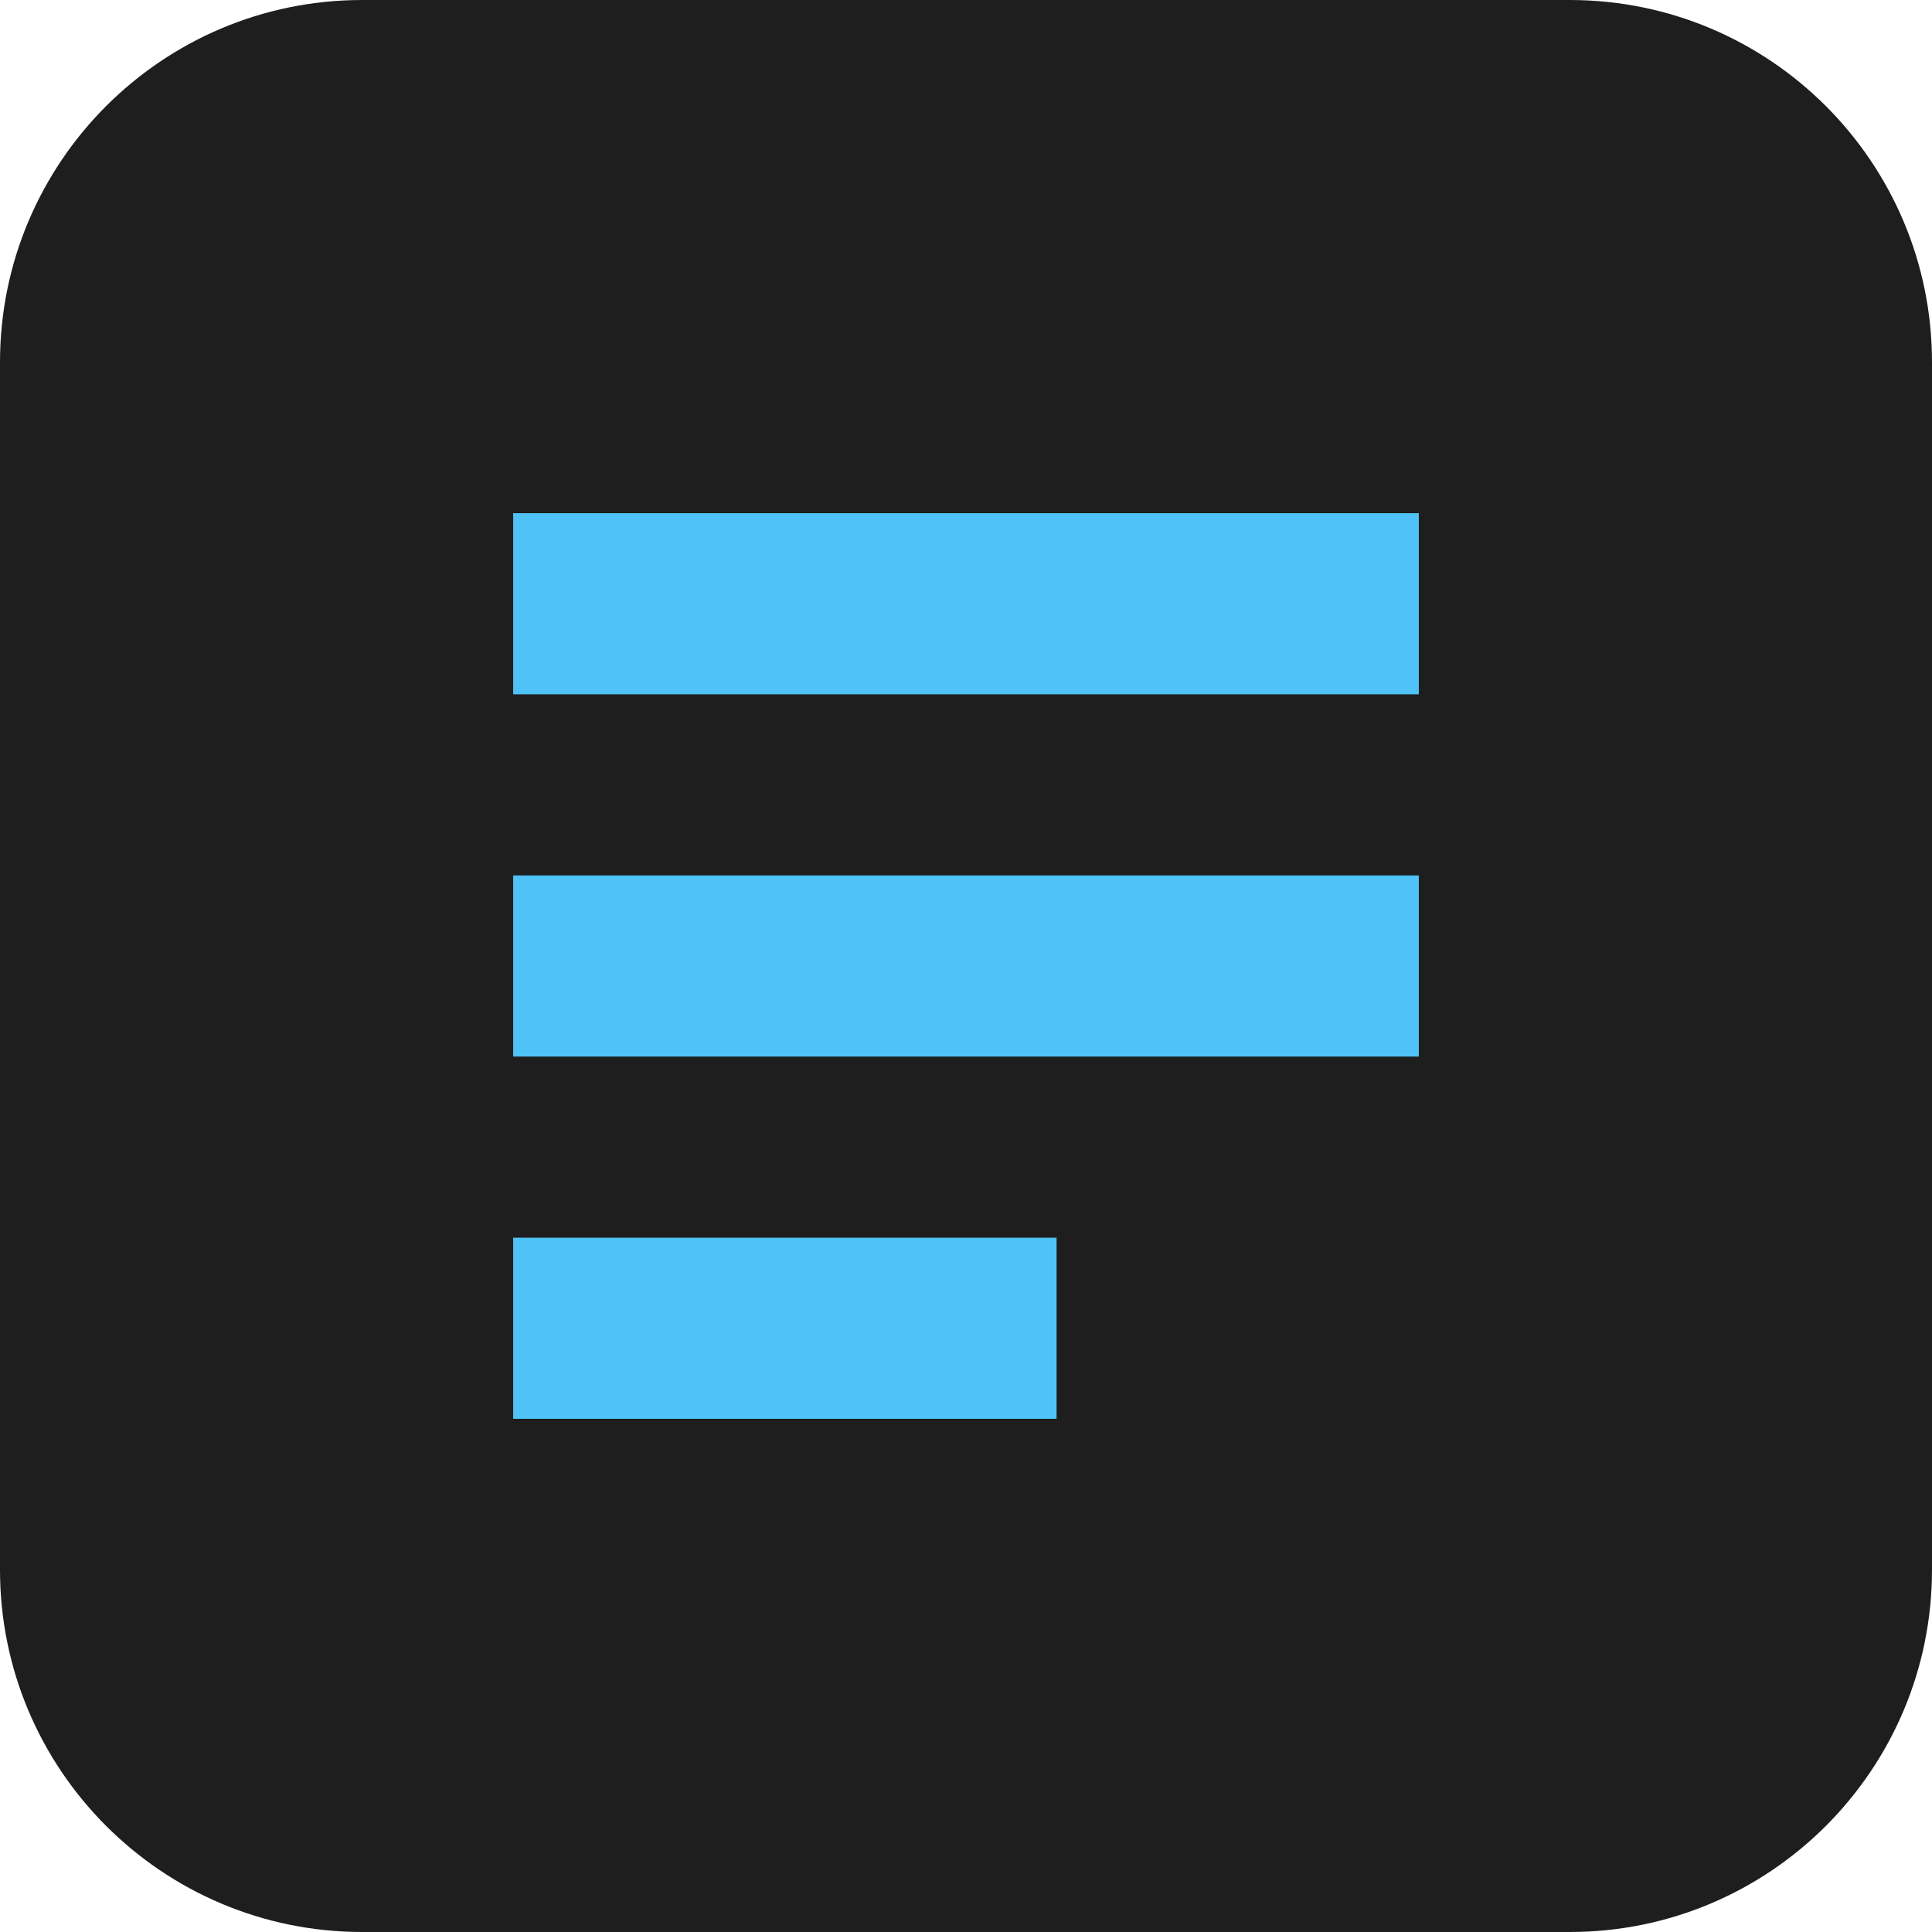
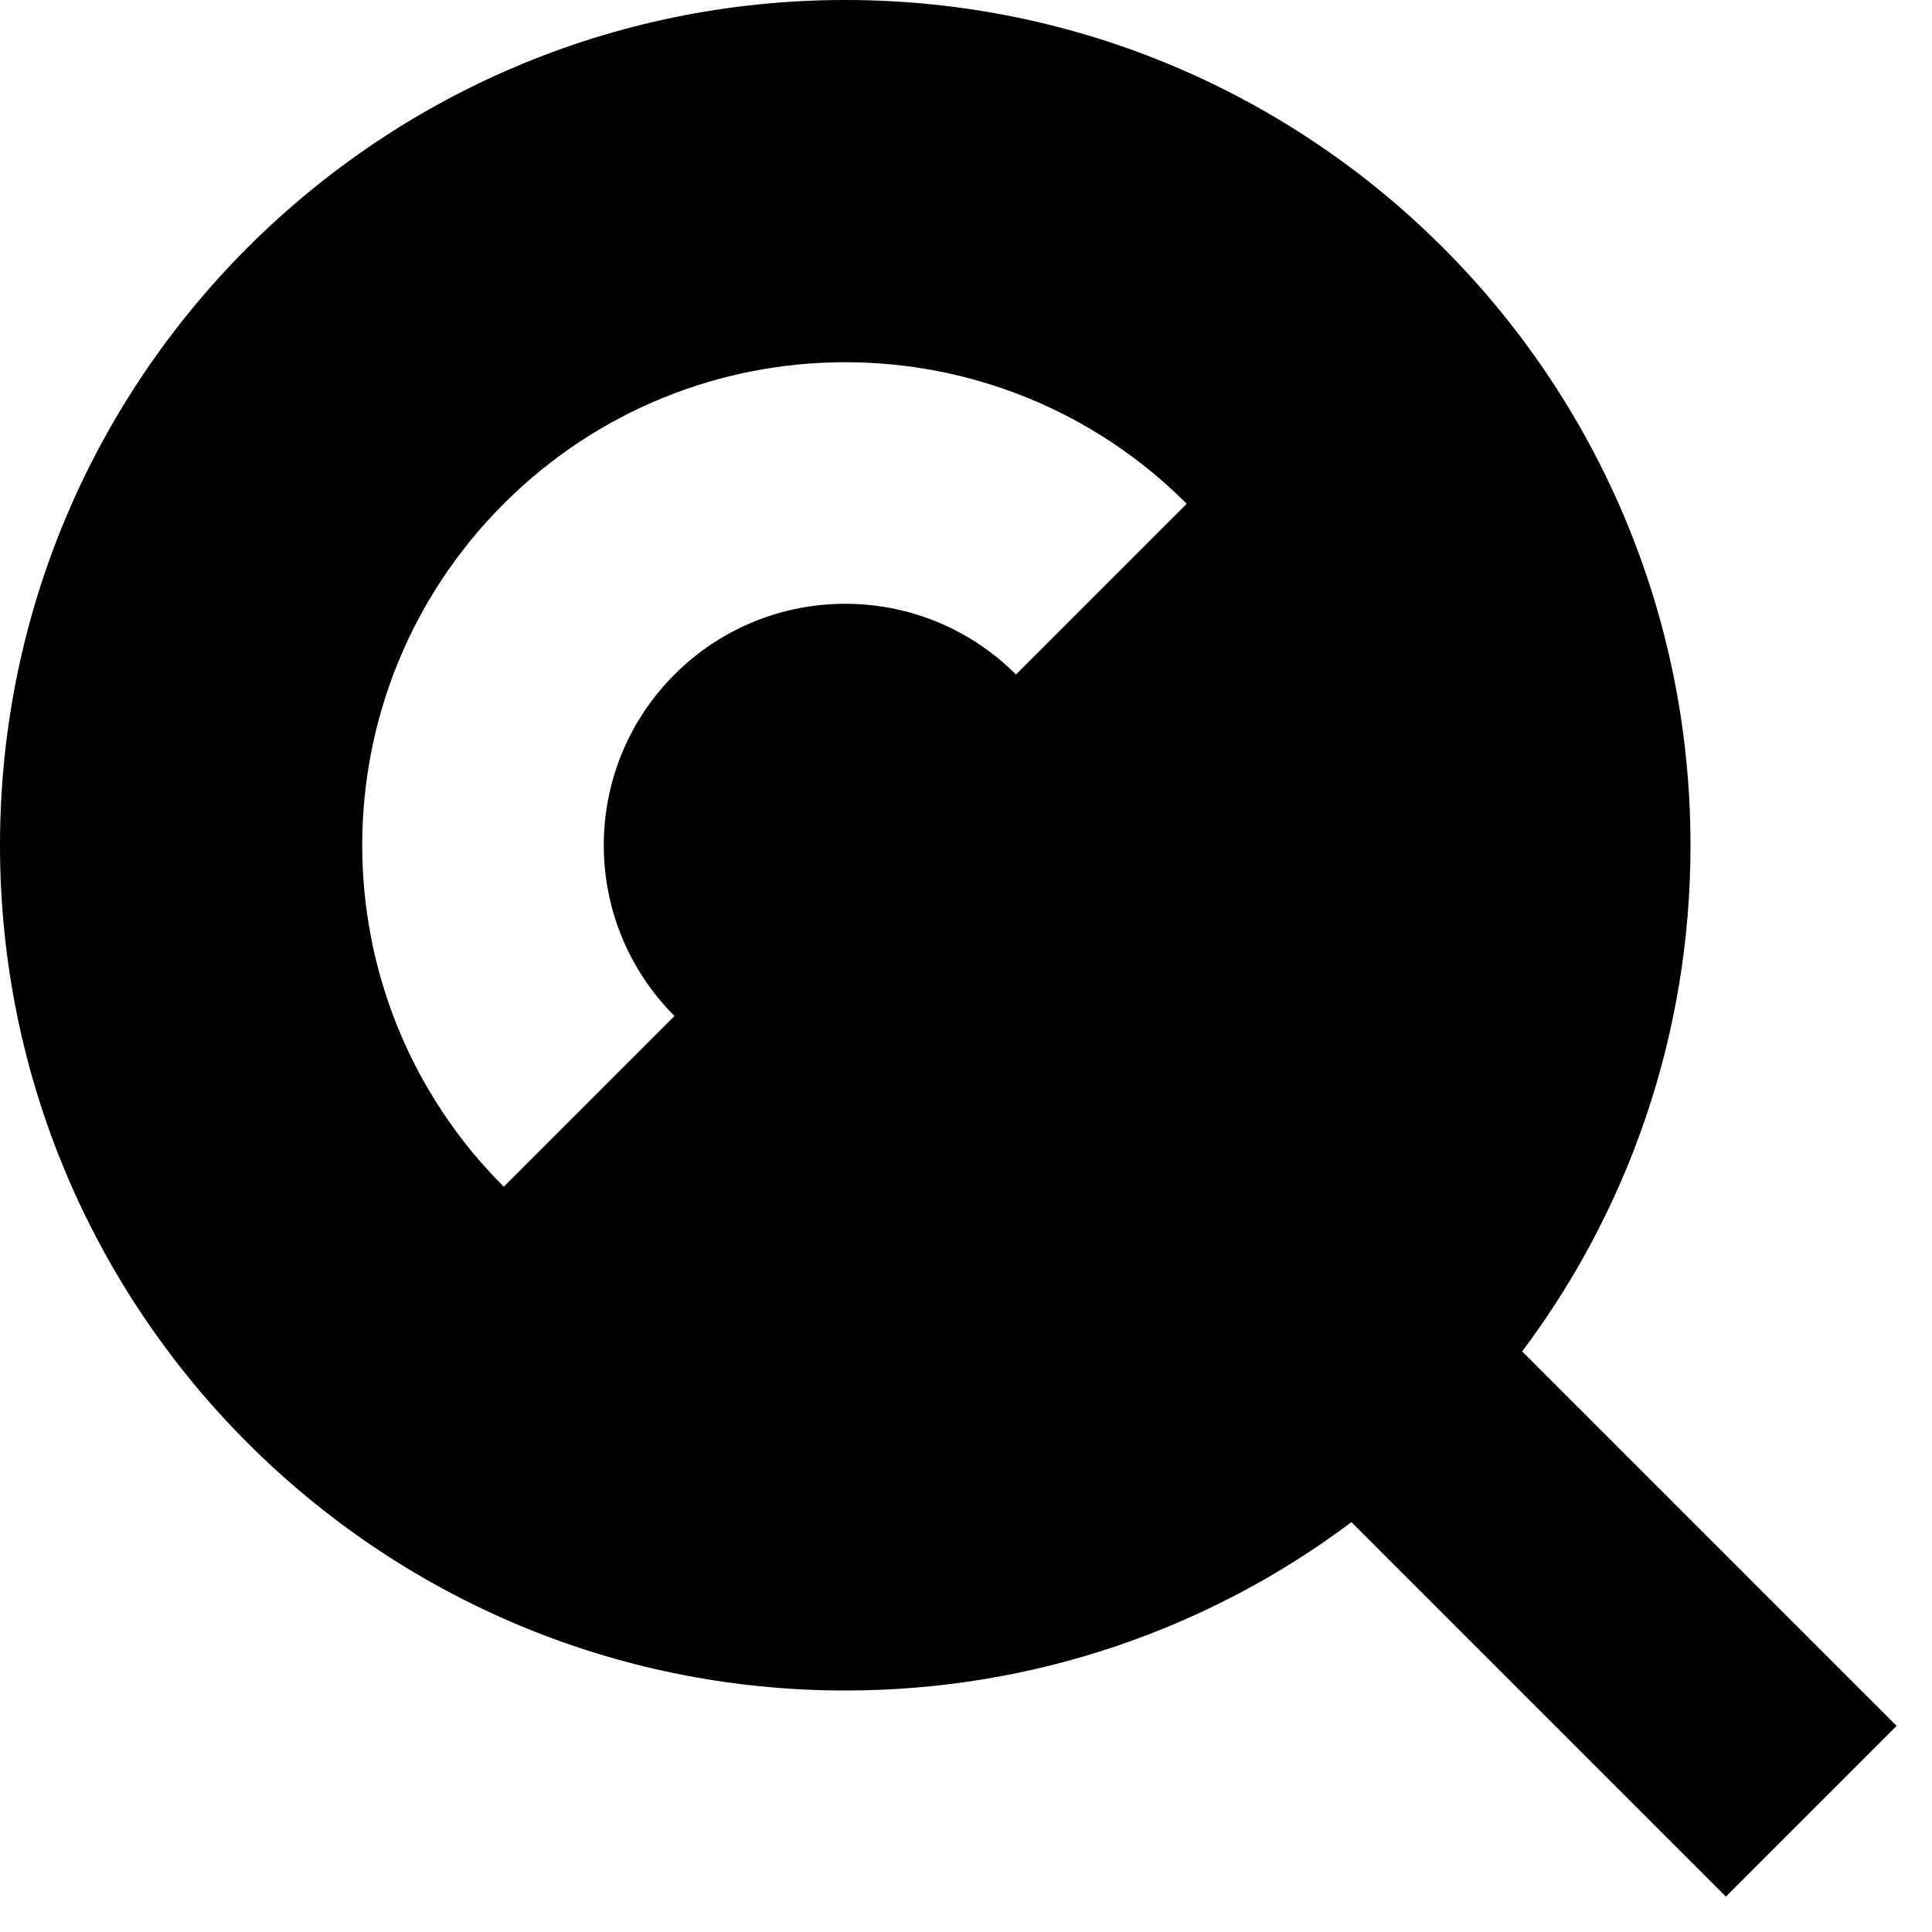
- <svg xmlns="http://www.w3.org/2000/svg" viewBox="0 0 128 128" width="128" height="128">
-   <rect width="128" height="128" rx="24" fill="#1e1e1e" />
-   <path d="M34 34h60v12H34zM34 58h60v12H34zM34 82h36v12H34z" fill="#4fc3f7" />
+ <svg xmlns="http://www.w3.org/2000/svg" width="800px" height="800px" viewBox="0 0 16 16" fill="none">
+   <path fill-rule="evenodd" clip-rule="evenodd" d="M11.192 12.606C10.024 13.482 8.572 14 7 14C3.134 14 0 10.866 0 7C0 3.134 3.134 0 7 0C10.866 0 14 3.134 14 7C14 8.572 13.482 10.024 12.606 11.192L15.707 14.293L14.293 15.707L11.192 12.606ZM5.586 8.414L4.172 9.828C2.609 8.266 2.609 5.734 4.172 4.172C5.734 2.609 8.266 2.609 9.828 4.172L8.414 5.586C7.633 4.805 6.367 4.805 5.586 5.586C4.805 6.367 4.805 7.633 5.586 8.414Z" fill="#000000" />
</svg>
